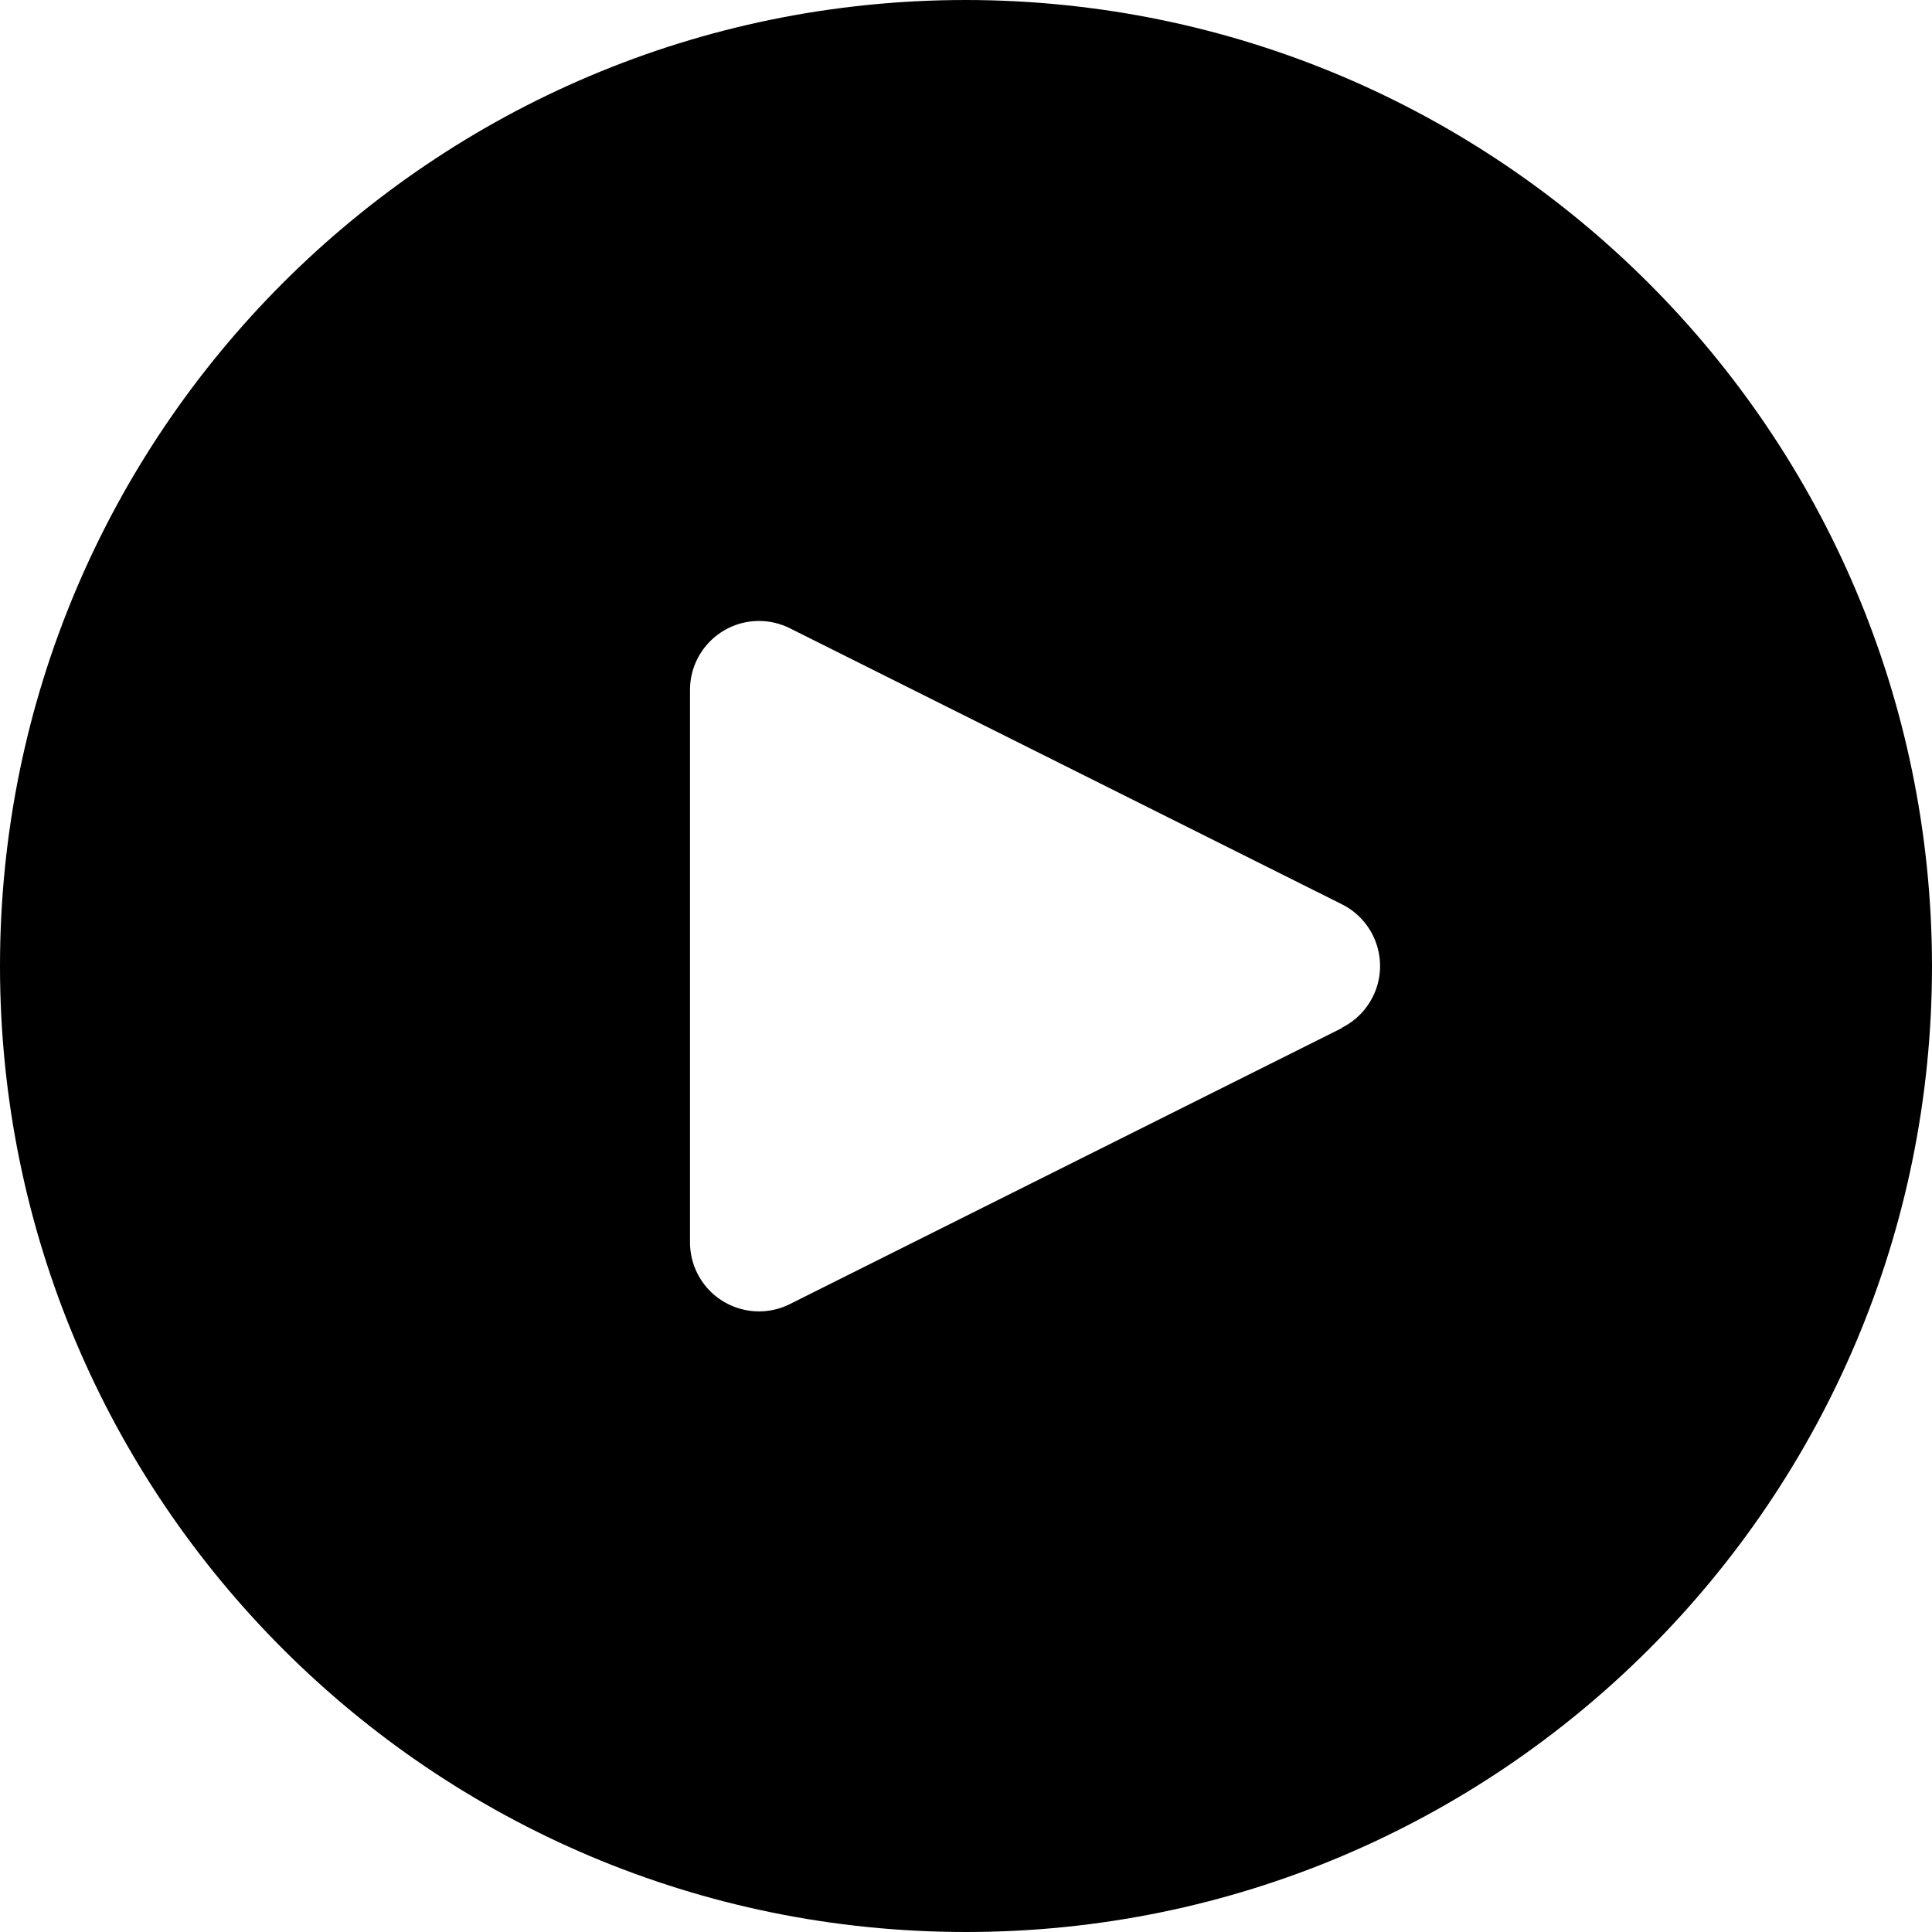
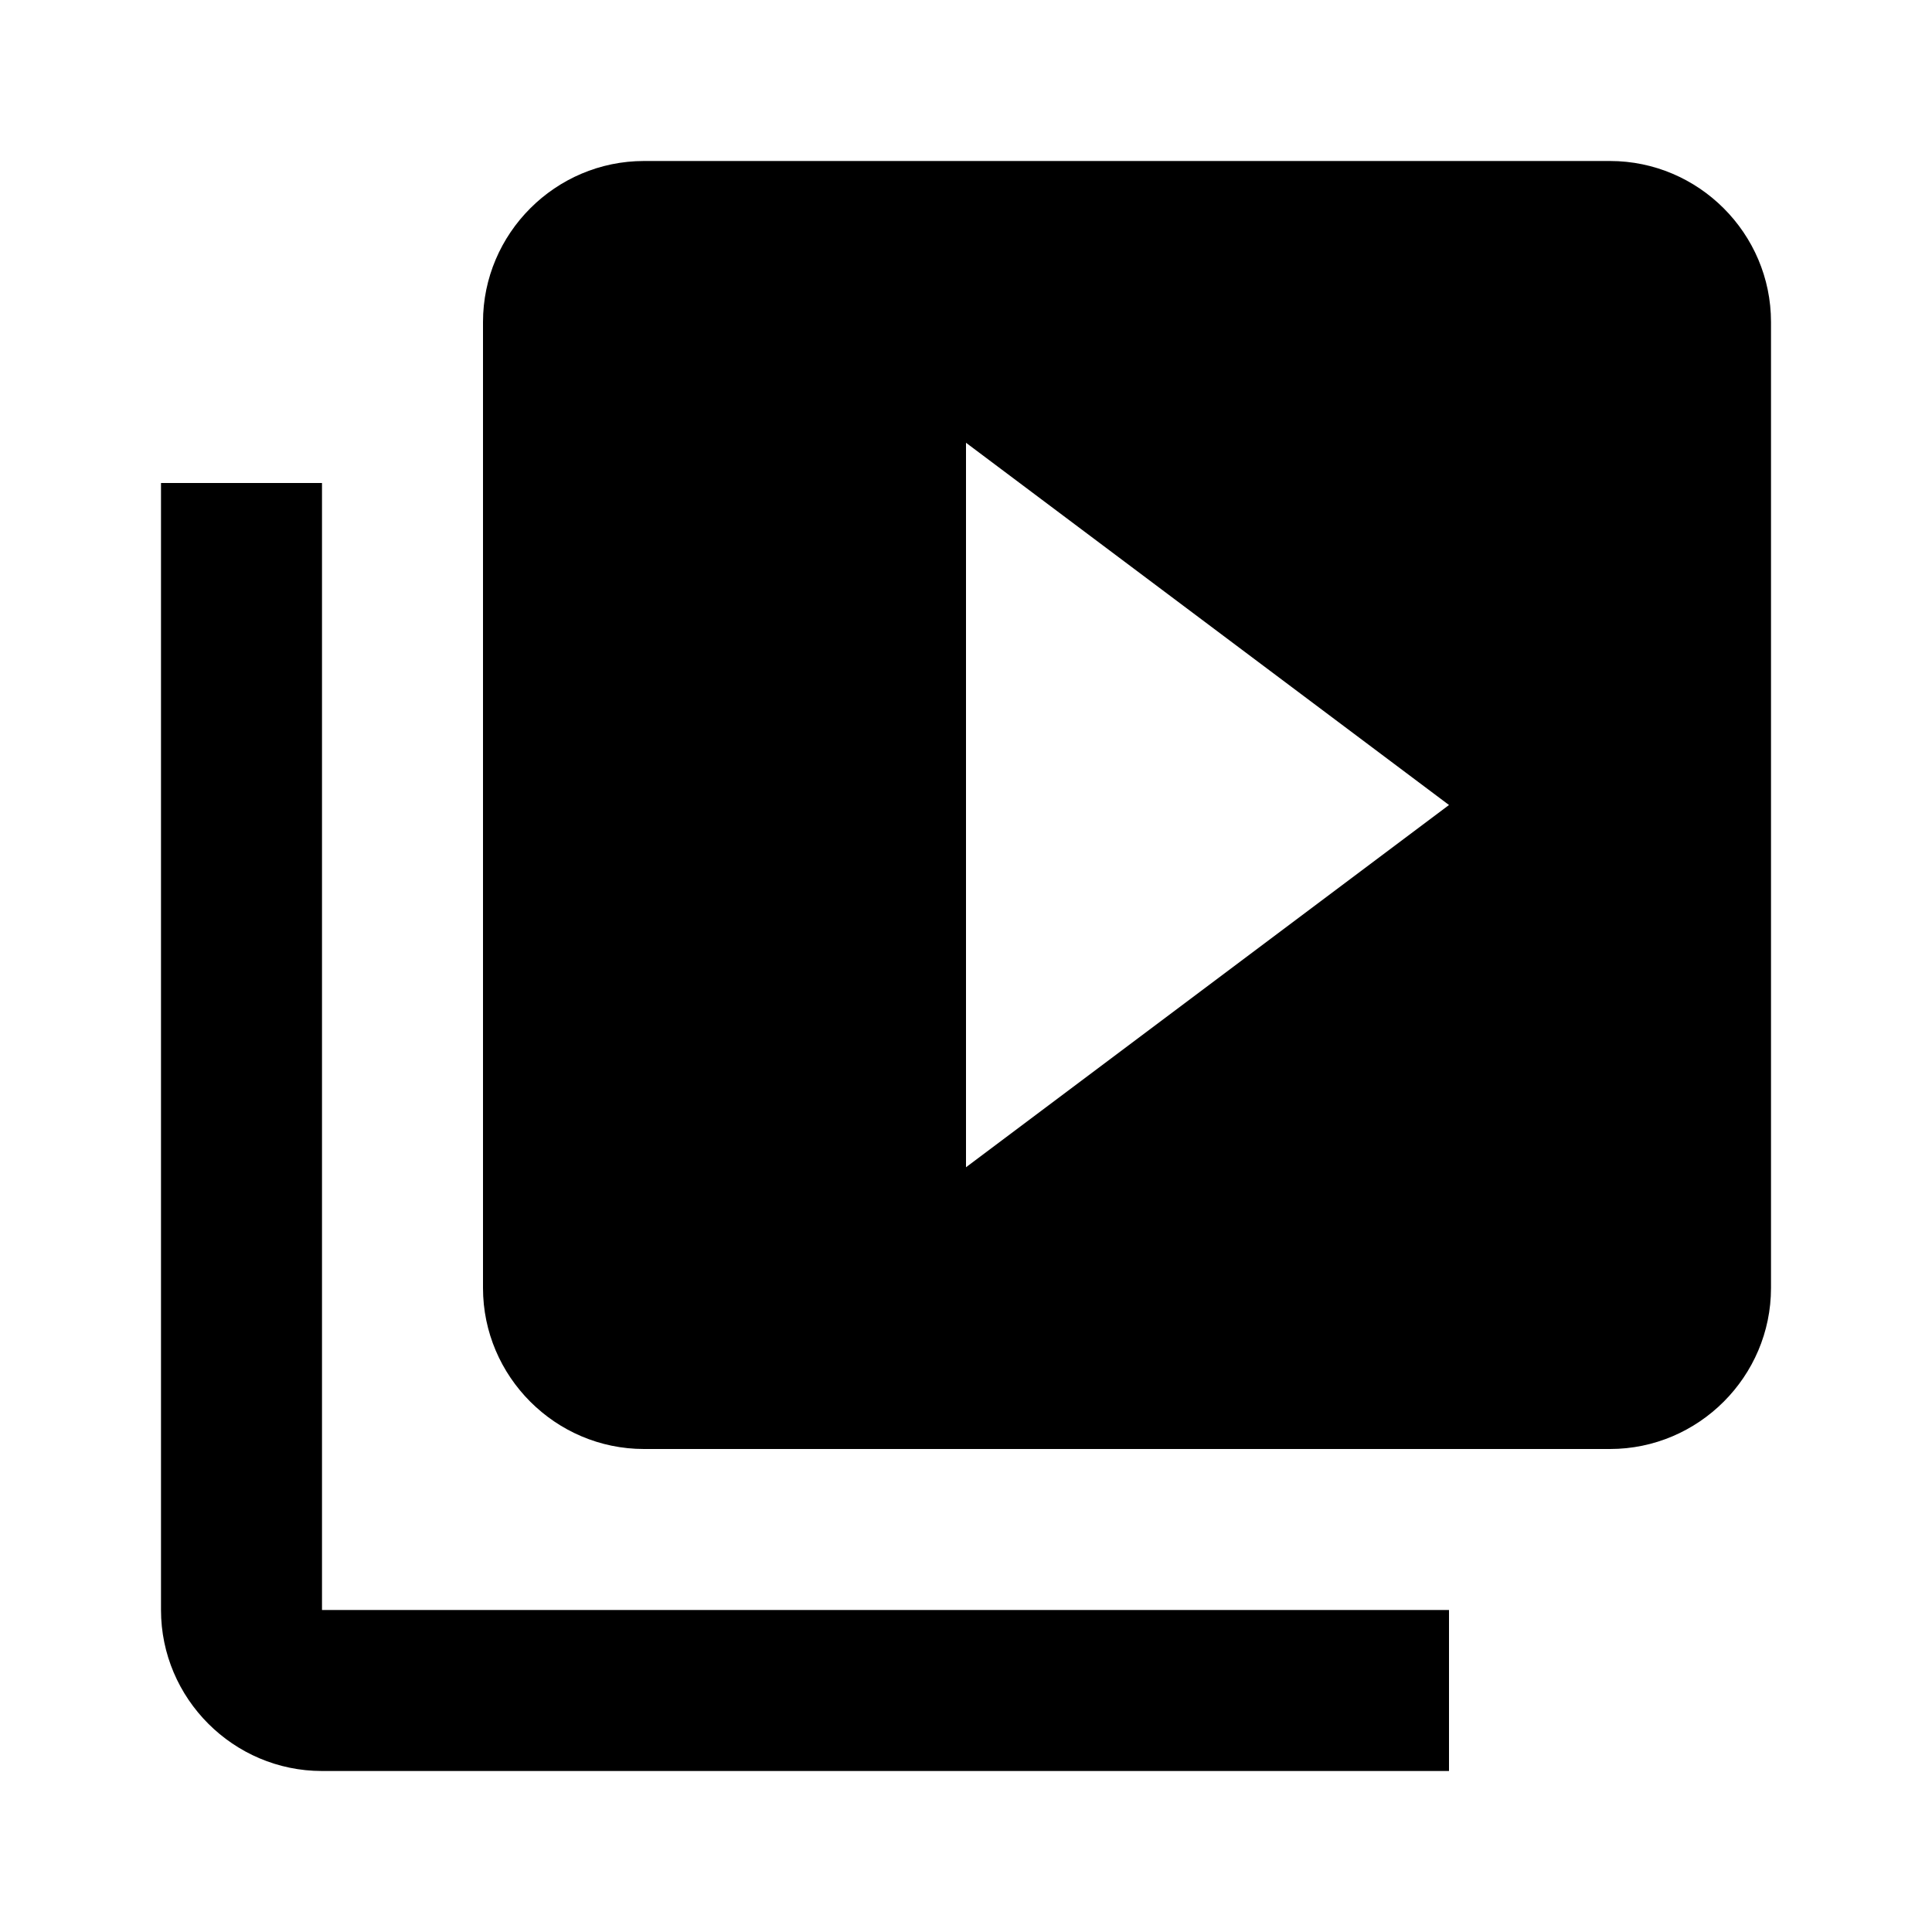
- <svg xmlns="http://www.w3.org/2000/svg" version="1.1" id="Capa_1" x="0px" y="0px" viewBox="0 0 477.867 477.867" style="enable-background:new 0 0 477.867 477.867;" xml:space="preserve">
-   <path d="M238.933,0C106.974,0,0,106.974,0,238.933s106.974,238.933,238.933,238.933s238.933-106.974,238.933-238.933    C477.726,107.033,370.834,0.141,238.933,0z M339.557,246.546c-1.654,3.318-4.343,6.008-7.662,7.662v0.085L195.362,322.56    c-8.432,4.213-18.682,0.794-22.896-7.638c-1.198-2.397-1.815-5.043-1.8-7.722V170.667c-0.004-9.426,7.633-17.07,17.059-17.075    c2.651-0.001,5.266,0.615,7.637,1.8l136.533,68.267C340.331,227.863,343.762,238.11,339.557,246.546z" />
+ <svg xmlns="http://www.w3.org/2000/svg" height="24px" viewBox="0 0 24 24" width="24px" fill="#000000">
+   <path d="M0 0h24v24H0z" fill="none" />
+   <path d="M4 6H2v14c0 1.1.9 2 2 2h14v-2H4V6zm16-4H8c-1.1 0-2 .9-2 2v12c0 1.1.9 2 2 2h12c1.1 0 2-.9 2-2V4c0-1.1-.9-2-2-2zm-8 12.5v-9l6 4.5-6 4.5z" />
</svg>
